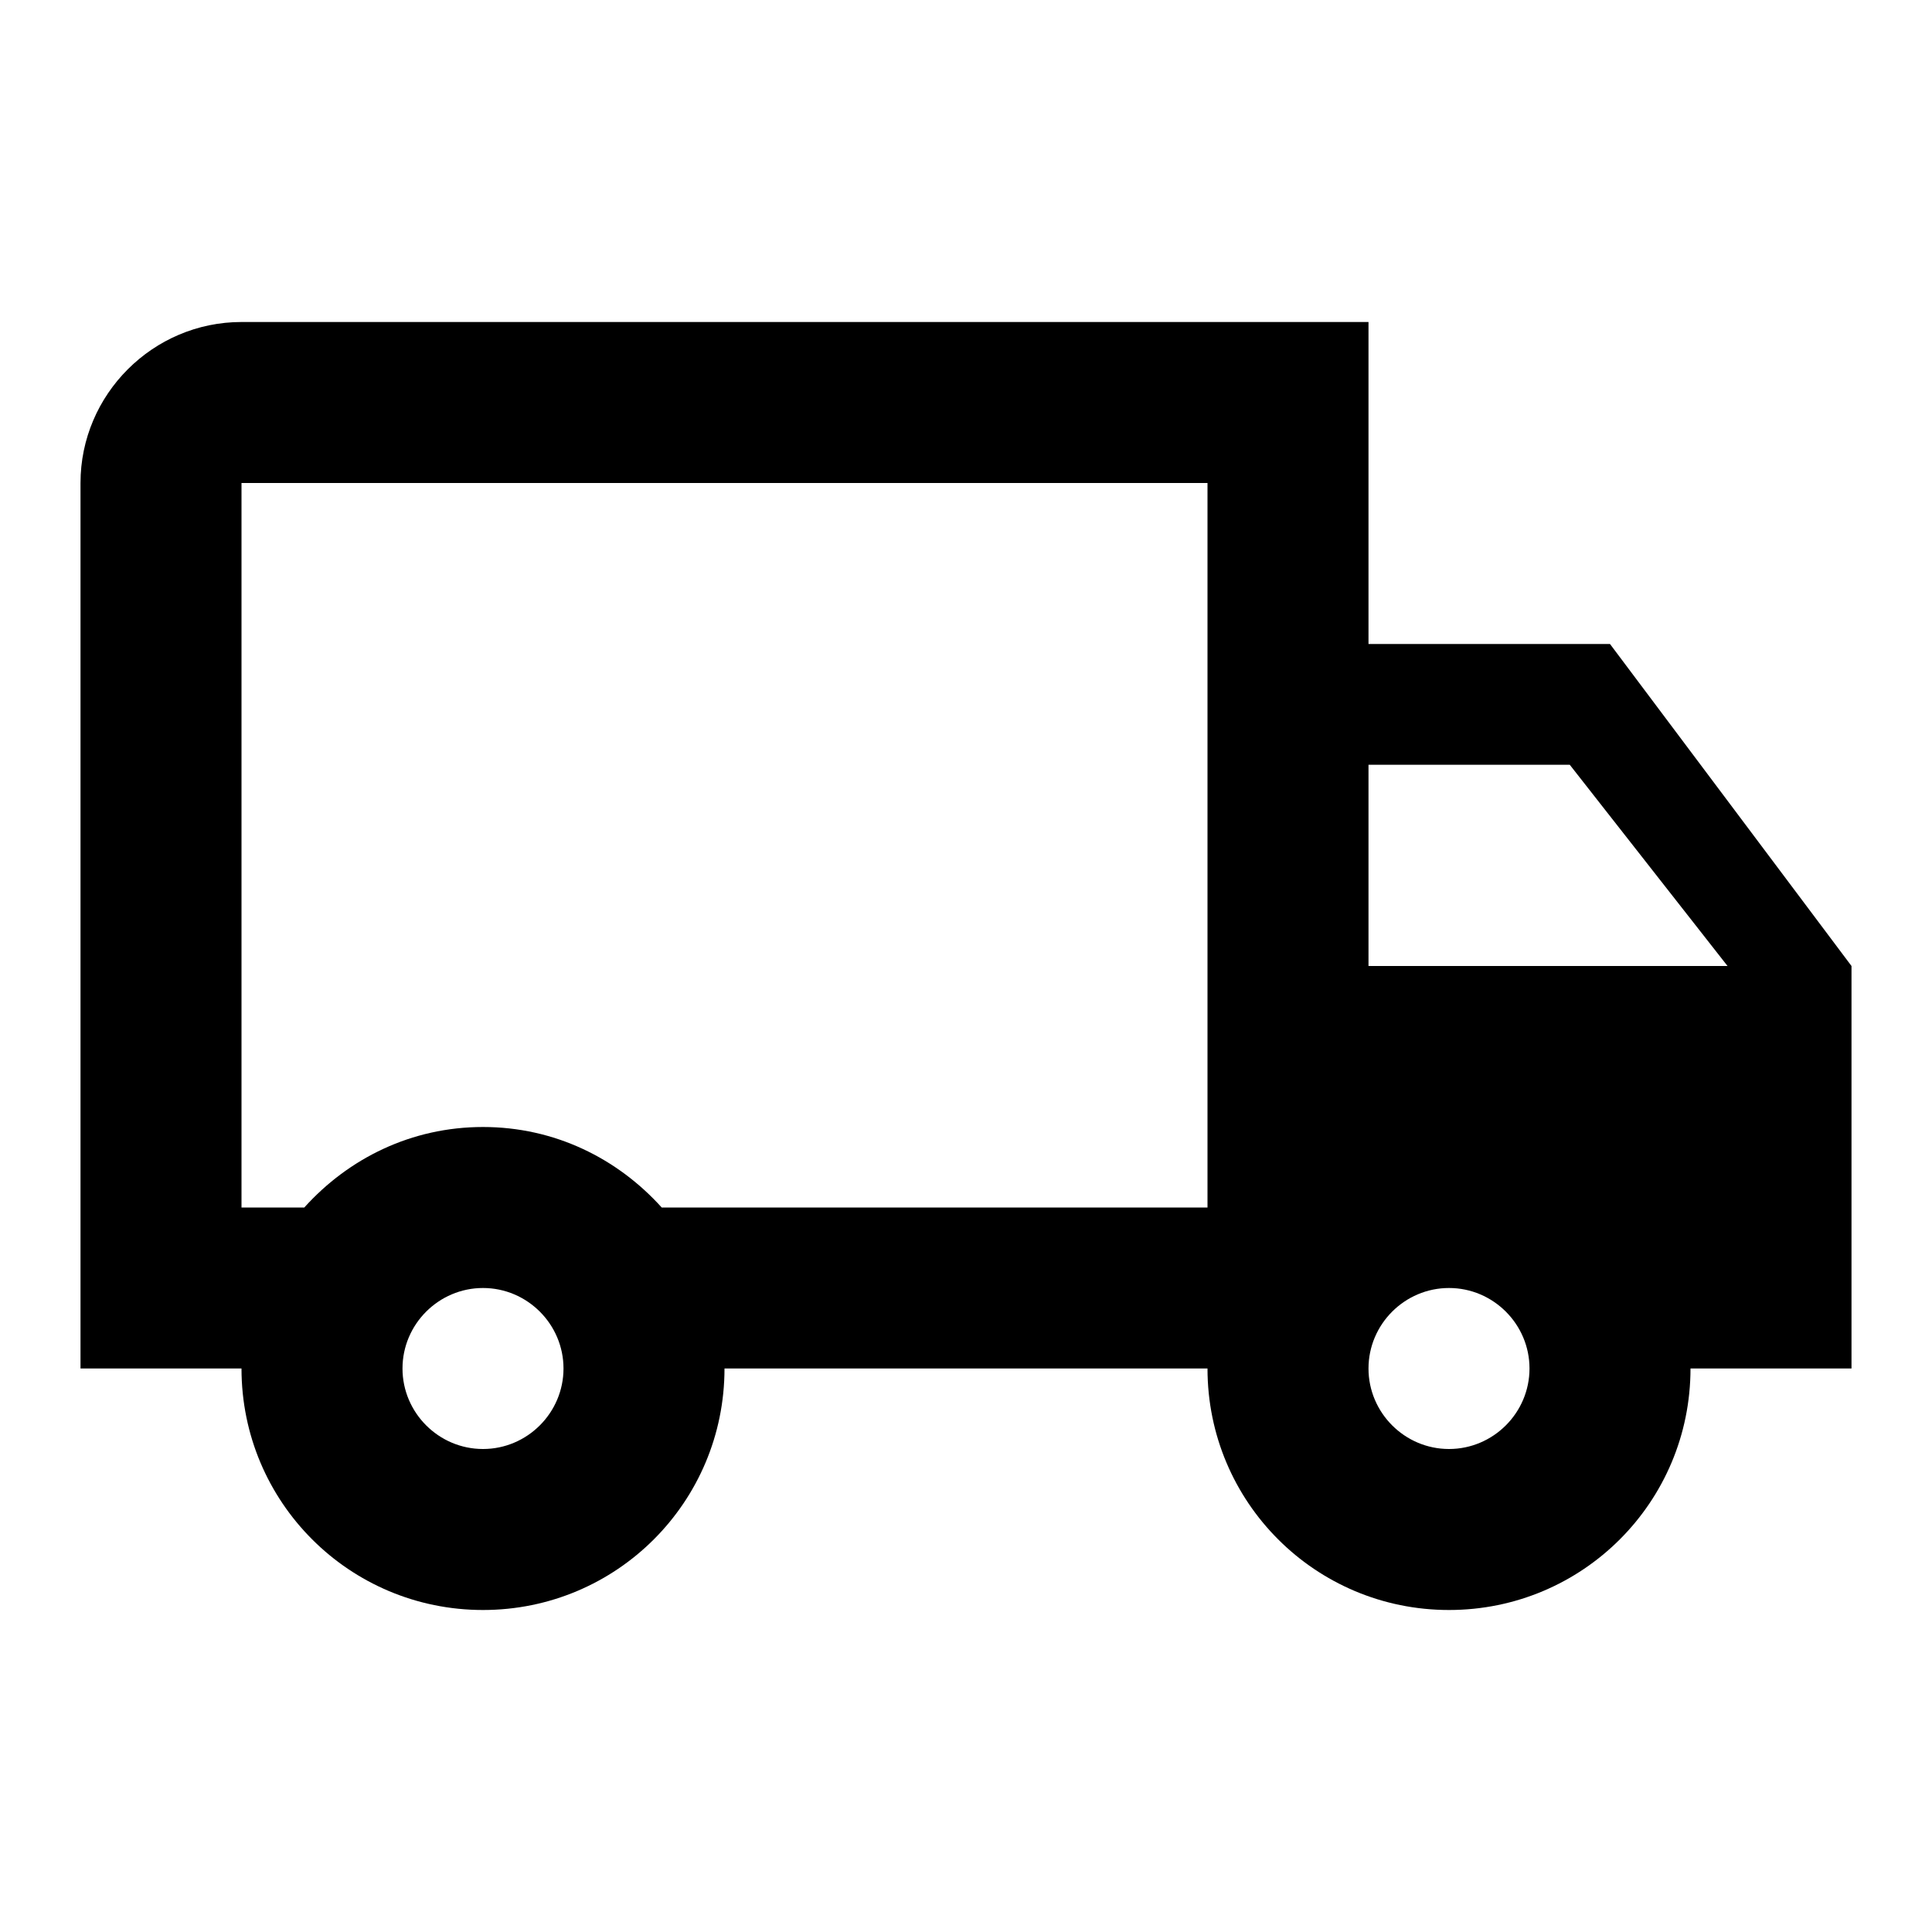
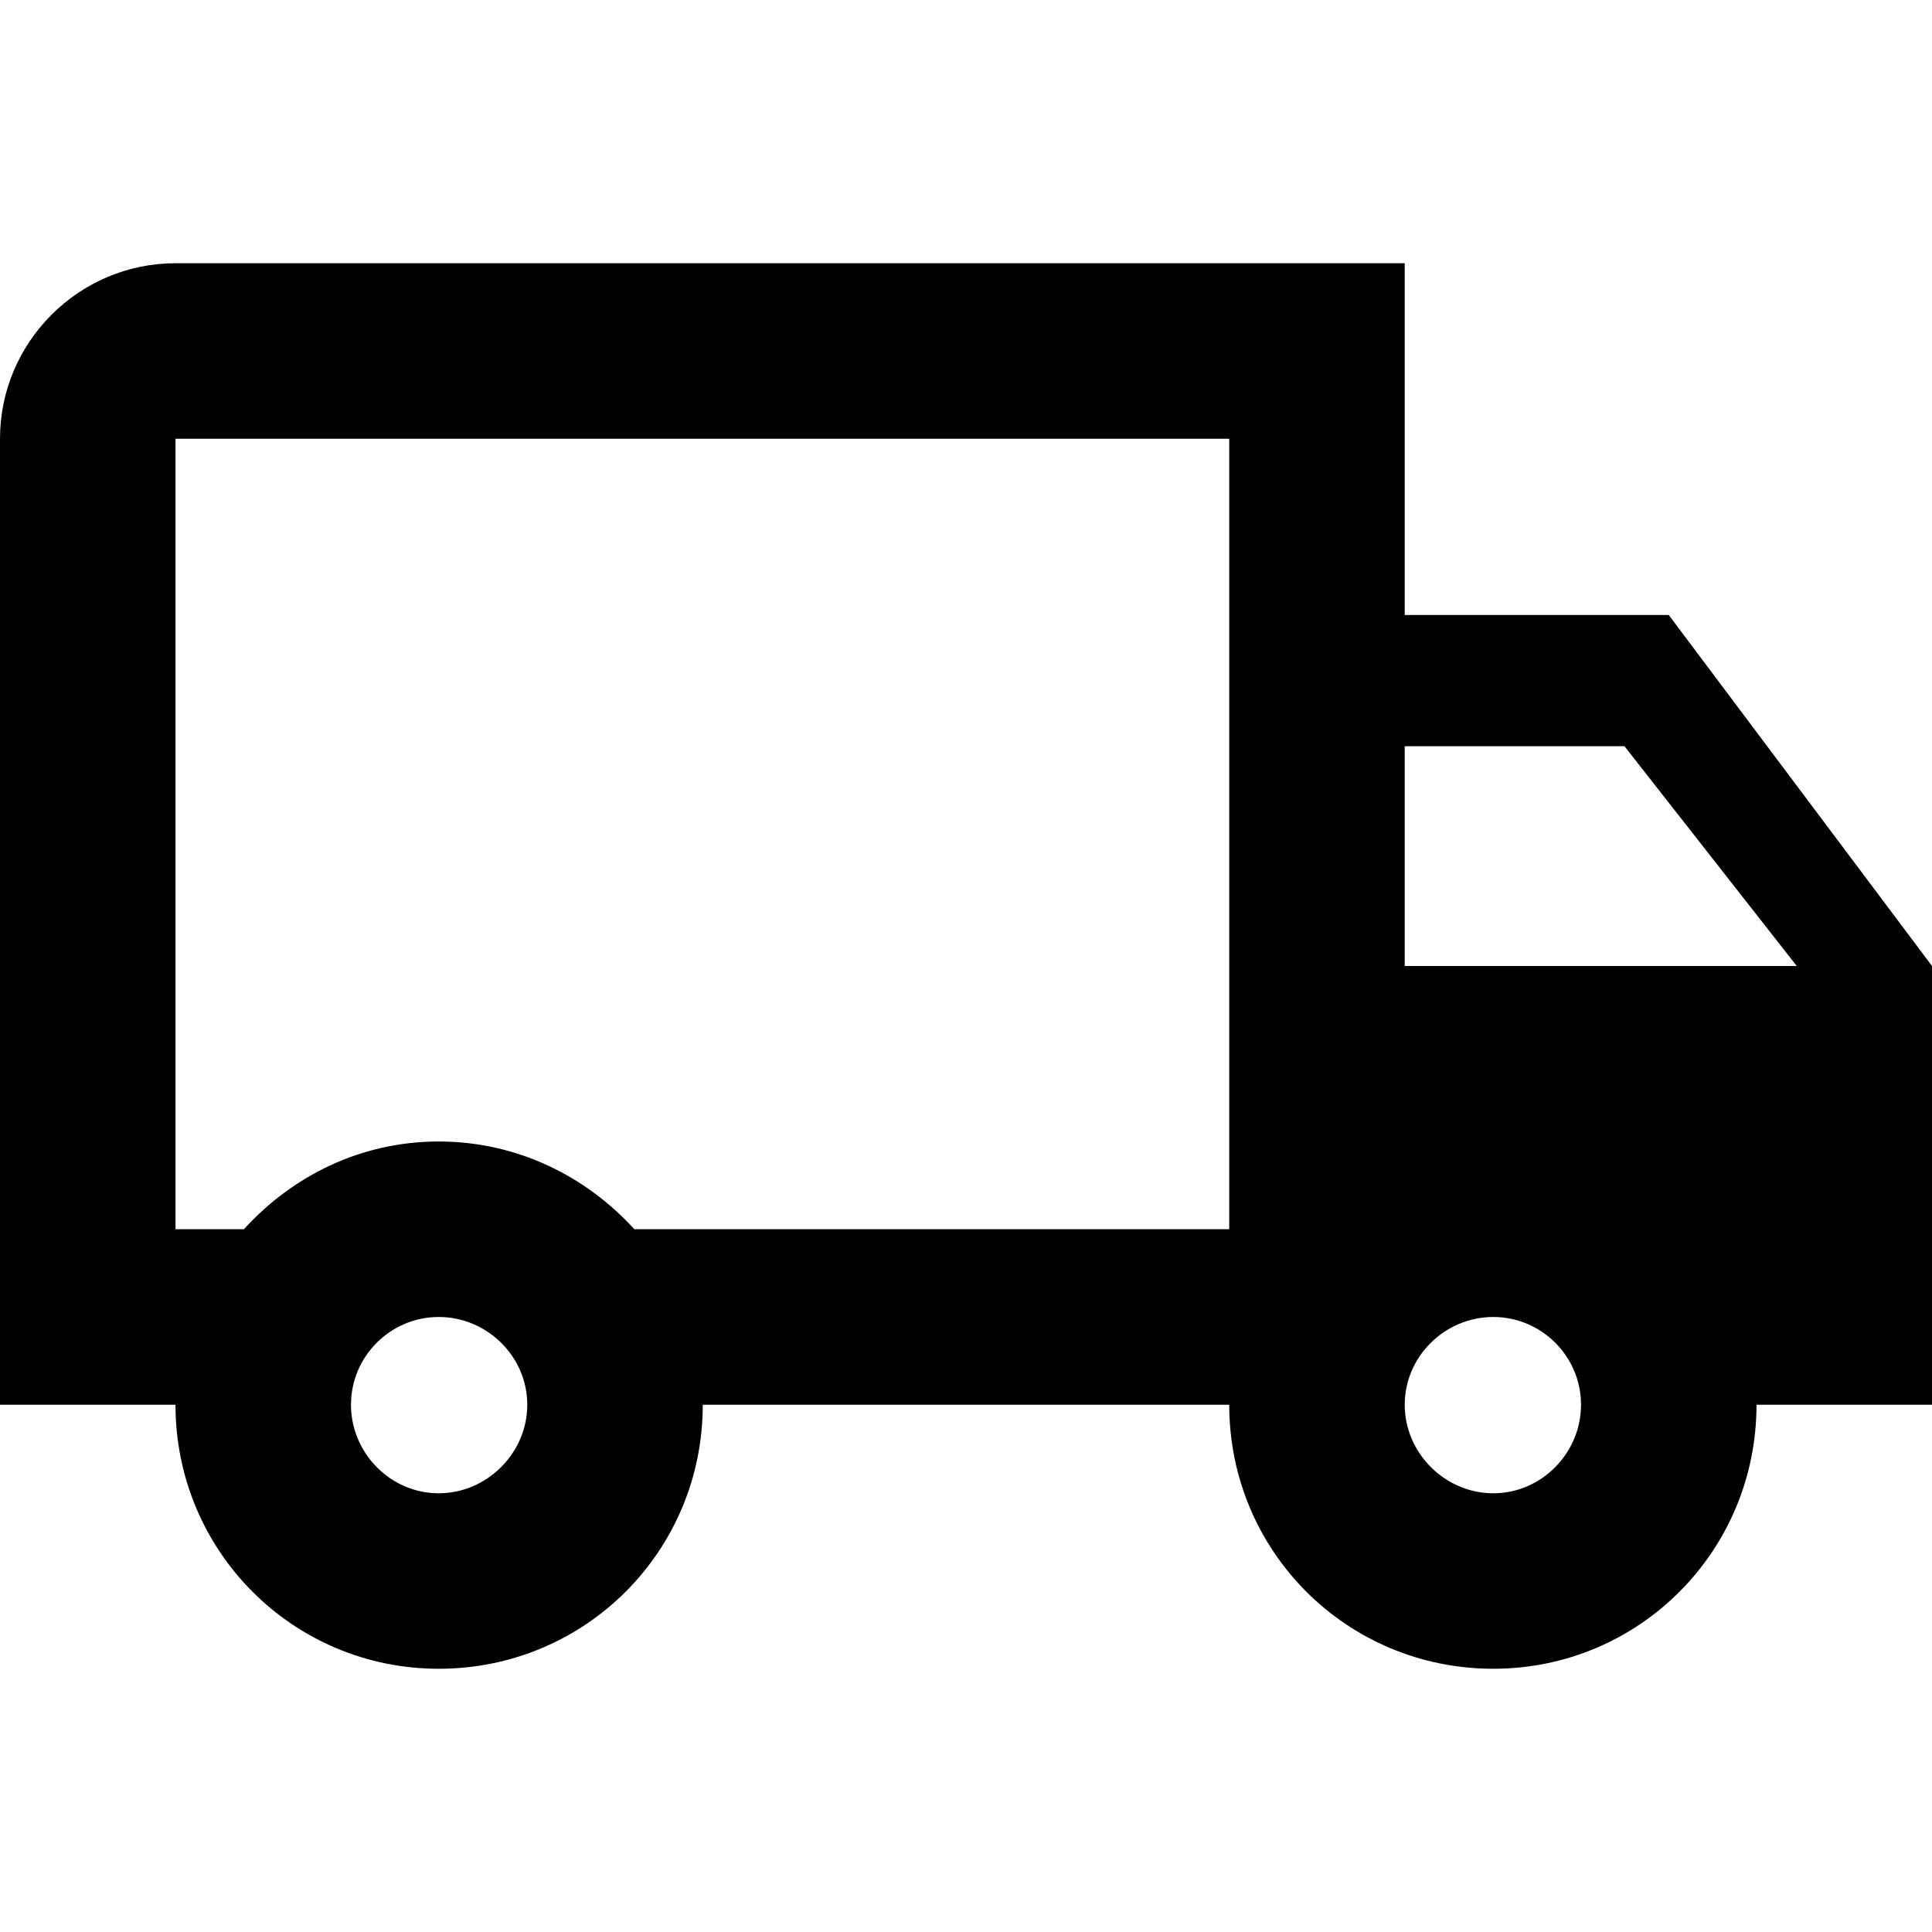
- <svg xmlns="http://www.w3.org/2000/svg" viewBox="0 0 24 24">
-   <path d="M20 8l-3 0 0 -4 -14 0c-1.1,0 -2,0.9 -2,2l0 11 2 0c0,1.66 1.34,3 3,3 1.66,0 3,-1.34 3,-3l6 0c0,1.66 1.34,3 3,3 1.66,0 3,-1.34 3,-3l2 0 0 -5 -3 -4 0 0zm-0.5 1.5l1.96 2.5 -4.46 0 0 -2.5 2.5 0zm-13.5 8.5c-0.55,0 -1,-0.45 -1,-1 0,-0.55 0.45,-1 1,-1 0.55,0 1,0.45 1,1 0,0.55 -0.45,1 -1,1zm2.22 -3c-0.55,-0.61 -1.33,-1 -2.22,-1 -0.89,0 -1.67,0.39 -2.22,1l-0.78 0 0 -9 12 0 0 9 -6.78 0zm9.78 3c-0.55,0 -1,-0.45 -1,-1 0,-0.55 0.45,-1 1,-1 0.55,0 1,0.45 1,1 0,0.55 -0.45,1 -1,1z" />
+ <svg xmlns="http://www.w3.org/2000/svg" xml:space="preserve" width="24px" height="24px" version="1.1" style="shape-rendering:geometricPrecision; text-rendering:geometricPrecision; image-rendering:optimizeQuality; fill-rule:evenodd; clip-rule:evenodd" viewBox="0 0 24 24">
+   <defs>
+     <style type="text/css">
+    
+     .fil0 {fill:none}
+     .fil1 {fill:black}
+    
+   </style>
+   </defs>
+   <g id="Camada_x0020_1">
+     <rect class="fil0" width="24" height="24" />
+     <path class="fil1" d="M20.73 7.64l-3.28 0 0 -4.37 -15.27 0c-1.2,0 -2.18,0.98 -2.18,2.18l0 12 2.18 0c0,1.82 1.46,3.28 3.27,3.28 1.82,0 3.28,-1.46 3.28,-3.28l6.54 0c0,1.82 1.46,3.28 3.28,3.28 1.81,0 3.27,-1.46 3.27,-3.28l2.18 0 0 -5.45 -3.27 -4.36 0 0zm-0.55 1.63l2.14 2.73 -4.87 0 0 -2.73 2.73 0zm-14.73 9.28c-0.6,0 -1.09,-0.5 -1.09,-1.1 0,-0.6 0.49,-1.09 1.09,-1.09 0.6,0 1.1,0.49 1.1,1.09 0,0.6 -0.5,1.1 -1.1,1.1zm2.43 -3.28c-0.6,-0.66 -1.46,-1.09 -2.43,-1.09 -0.97,0 -1.82,0.43 -2.42,1.09l-0.85 0 0 -9.82 13.09 0 0 9.82 -7.39 0zm10.67 3.28c-0.6,0 -1.1,-0.5 -1.1,-1.1 0,-0.6 0.5,-1.09 1.1,-1.09 0.6,0 1.09,0.49 1.09,1.09 0,0.6 -0.49,1.1 -1.09,1.1z" />
+   </g>
</svg>
